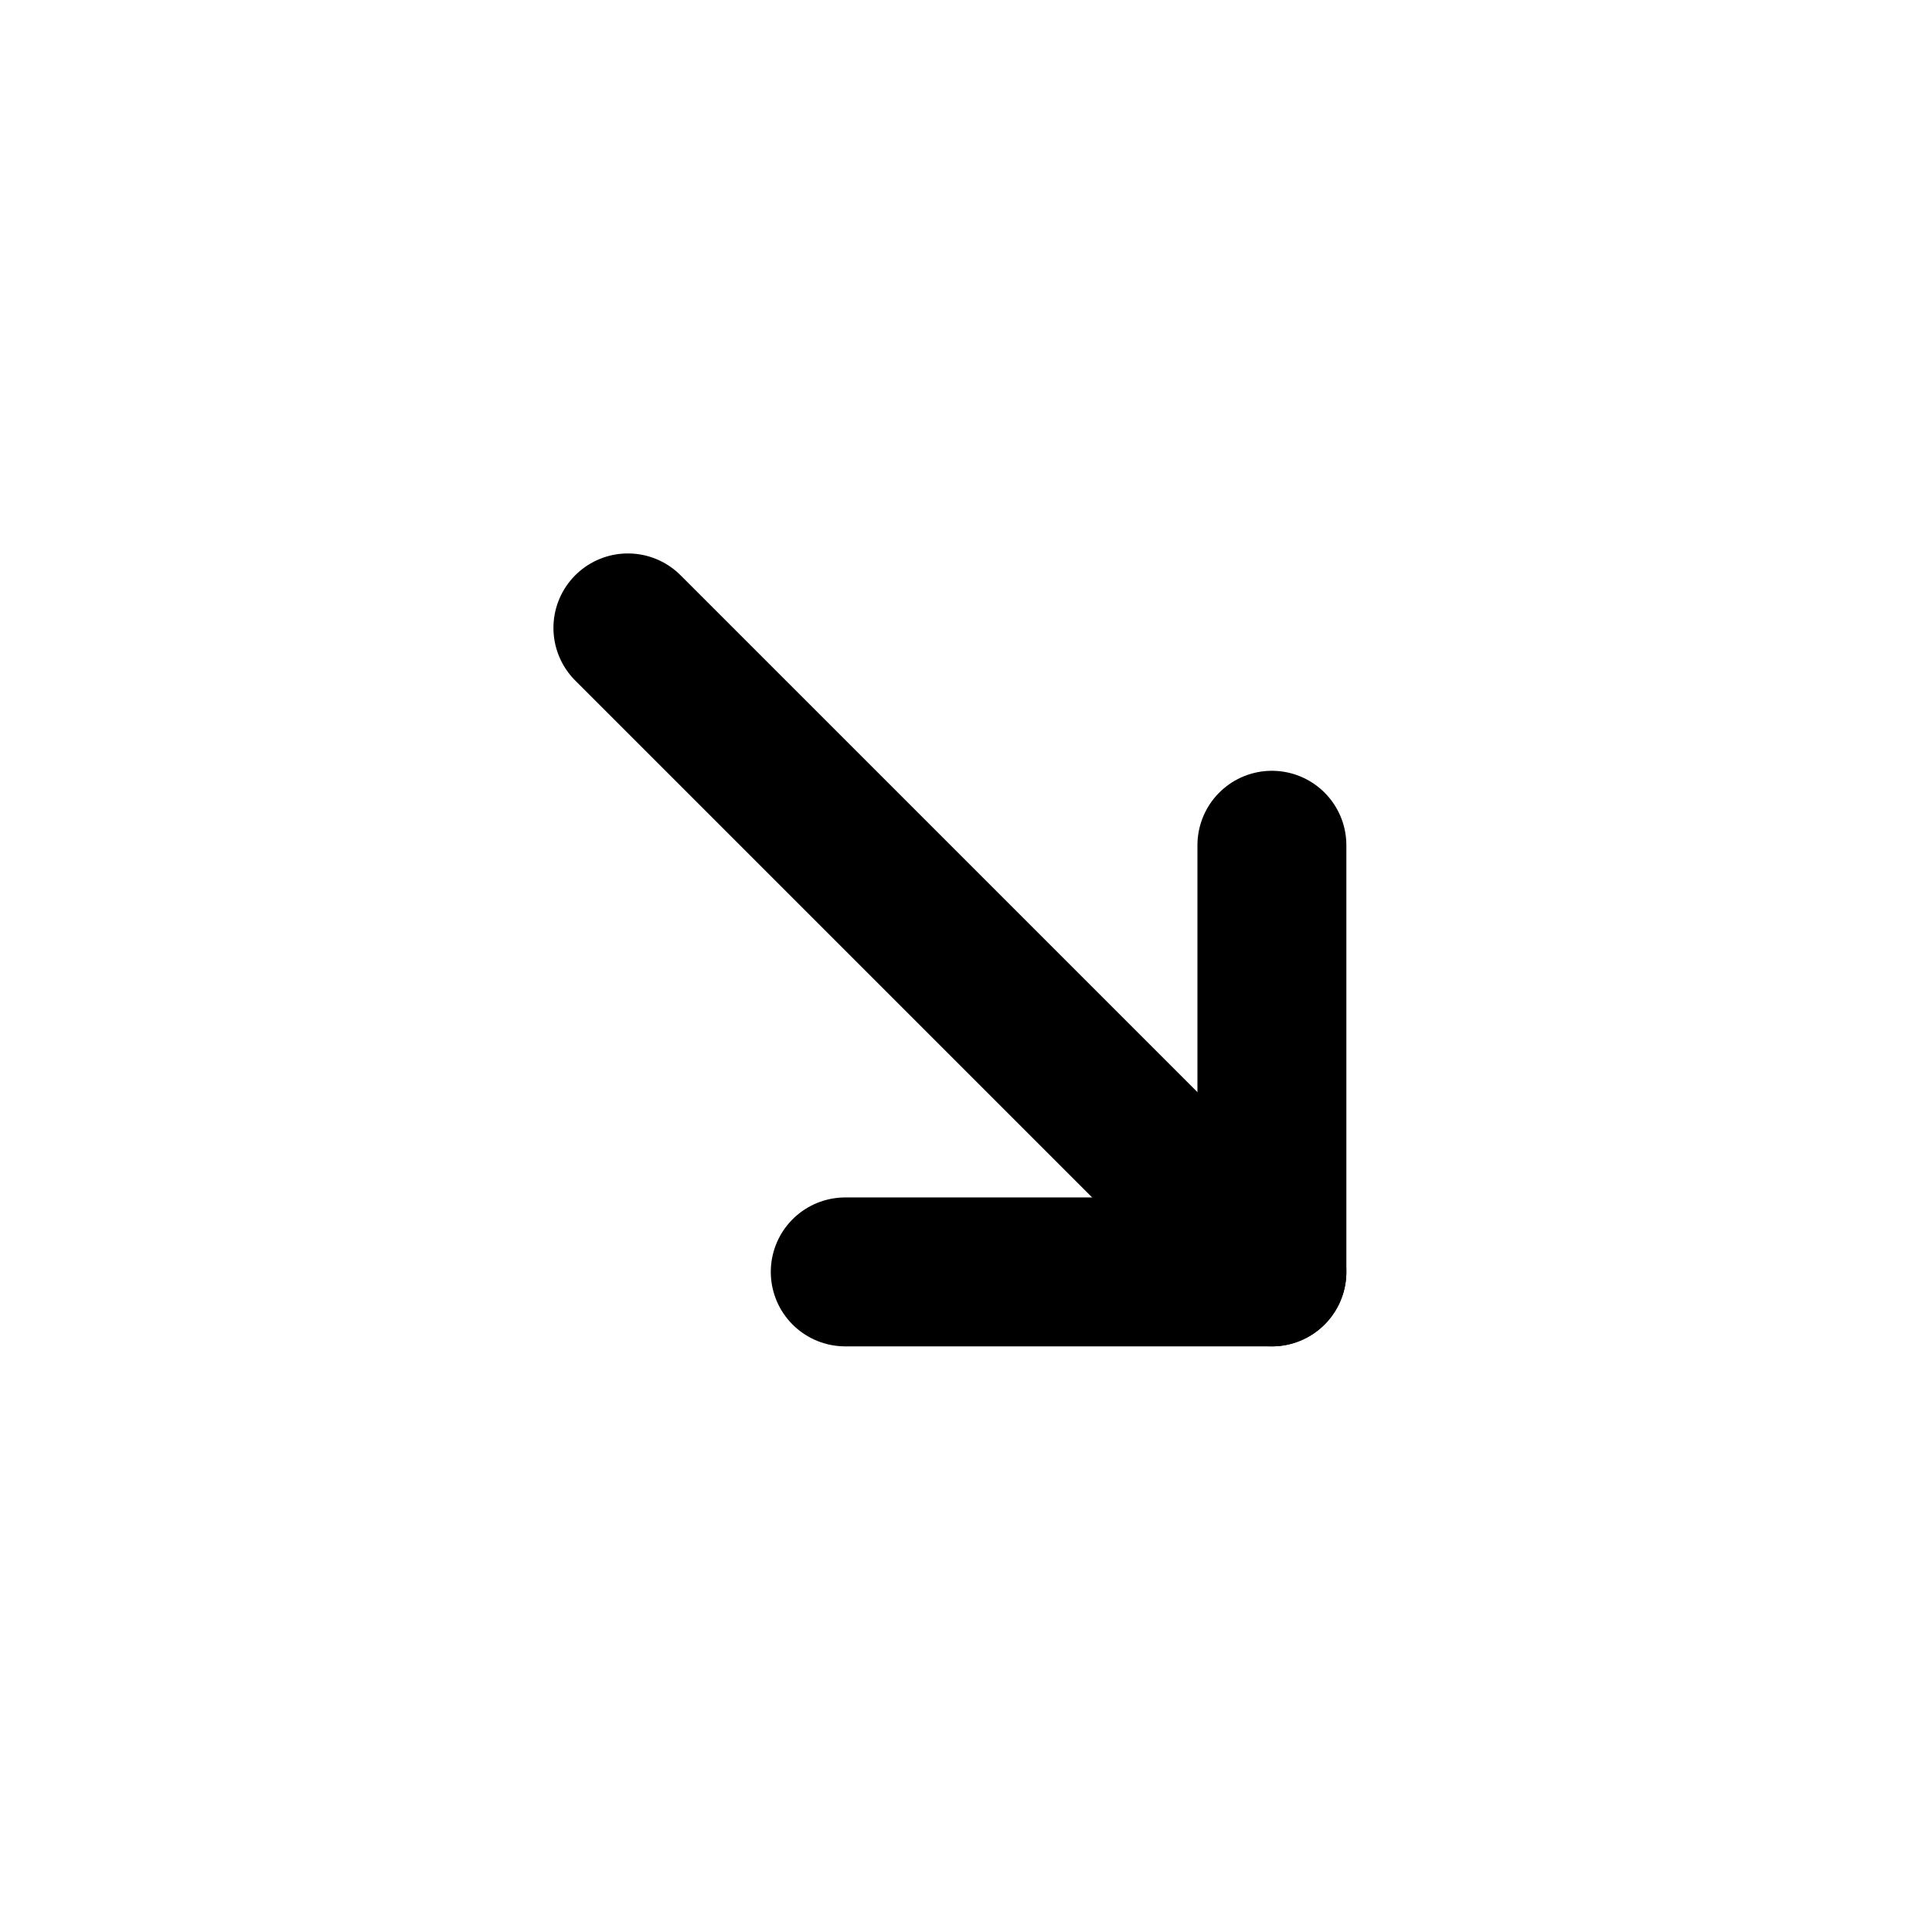
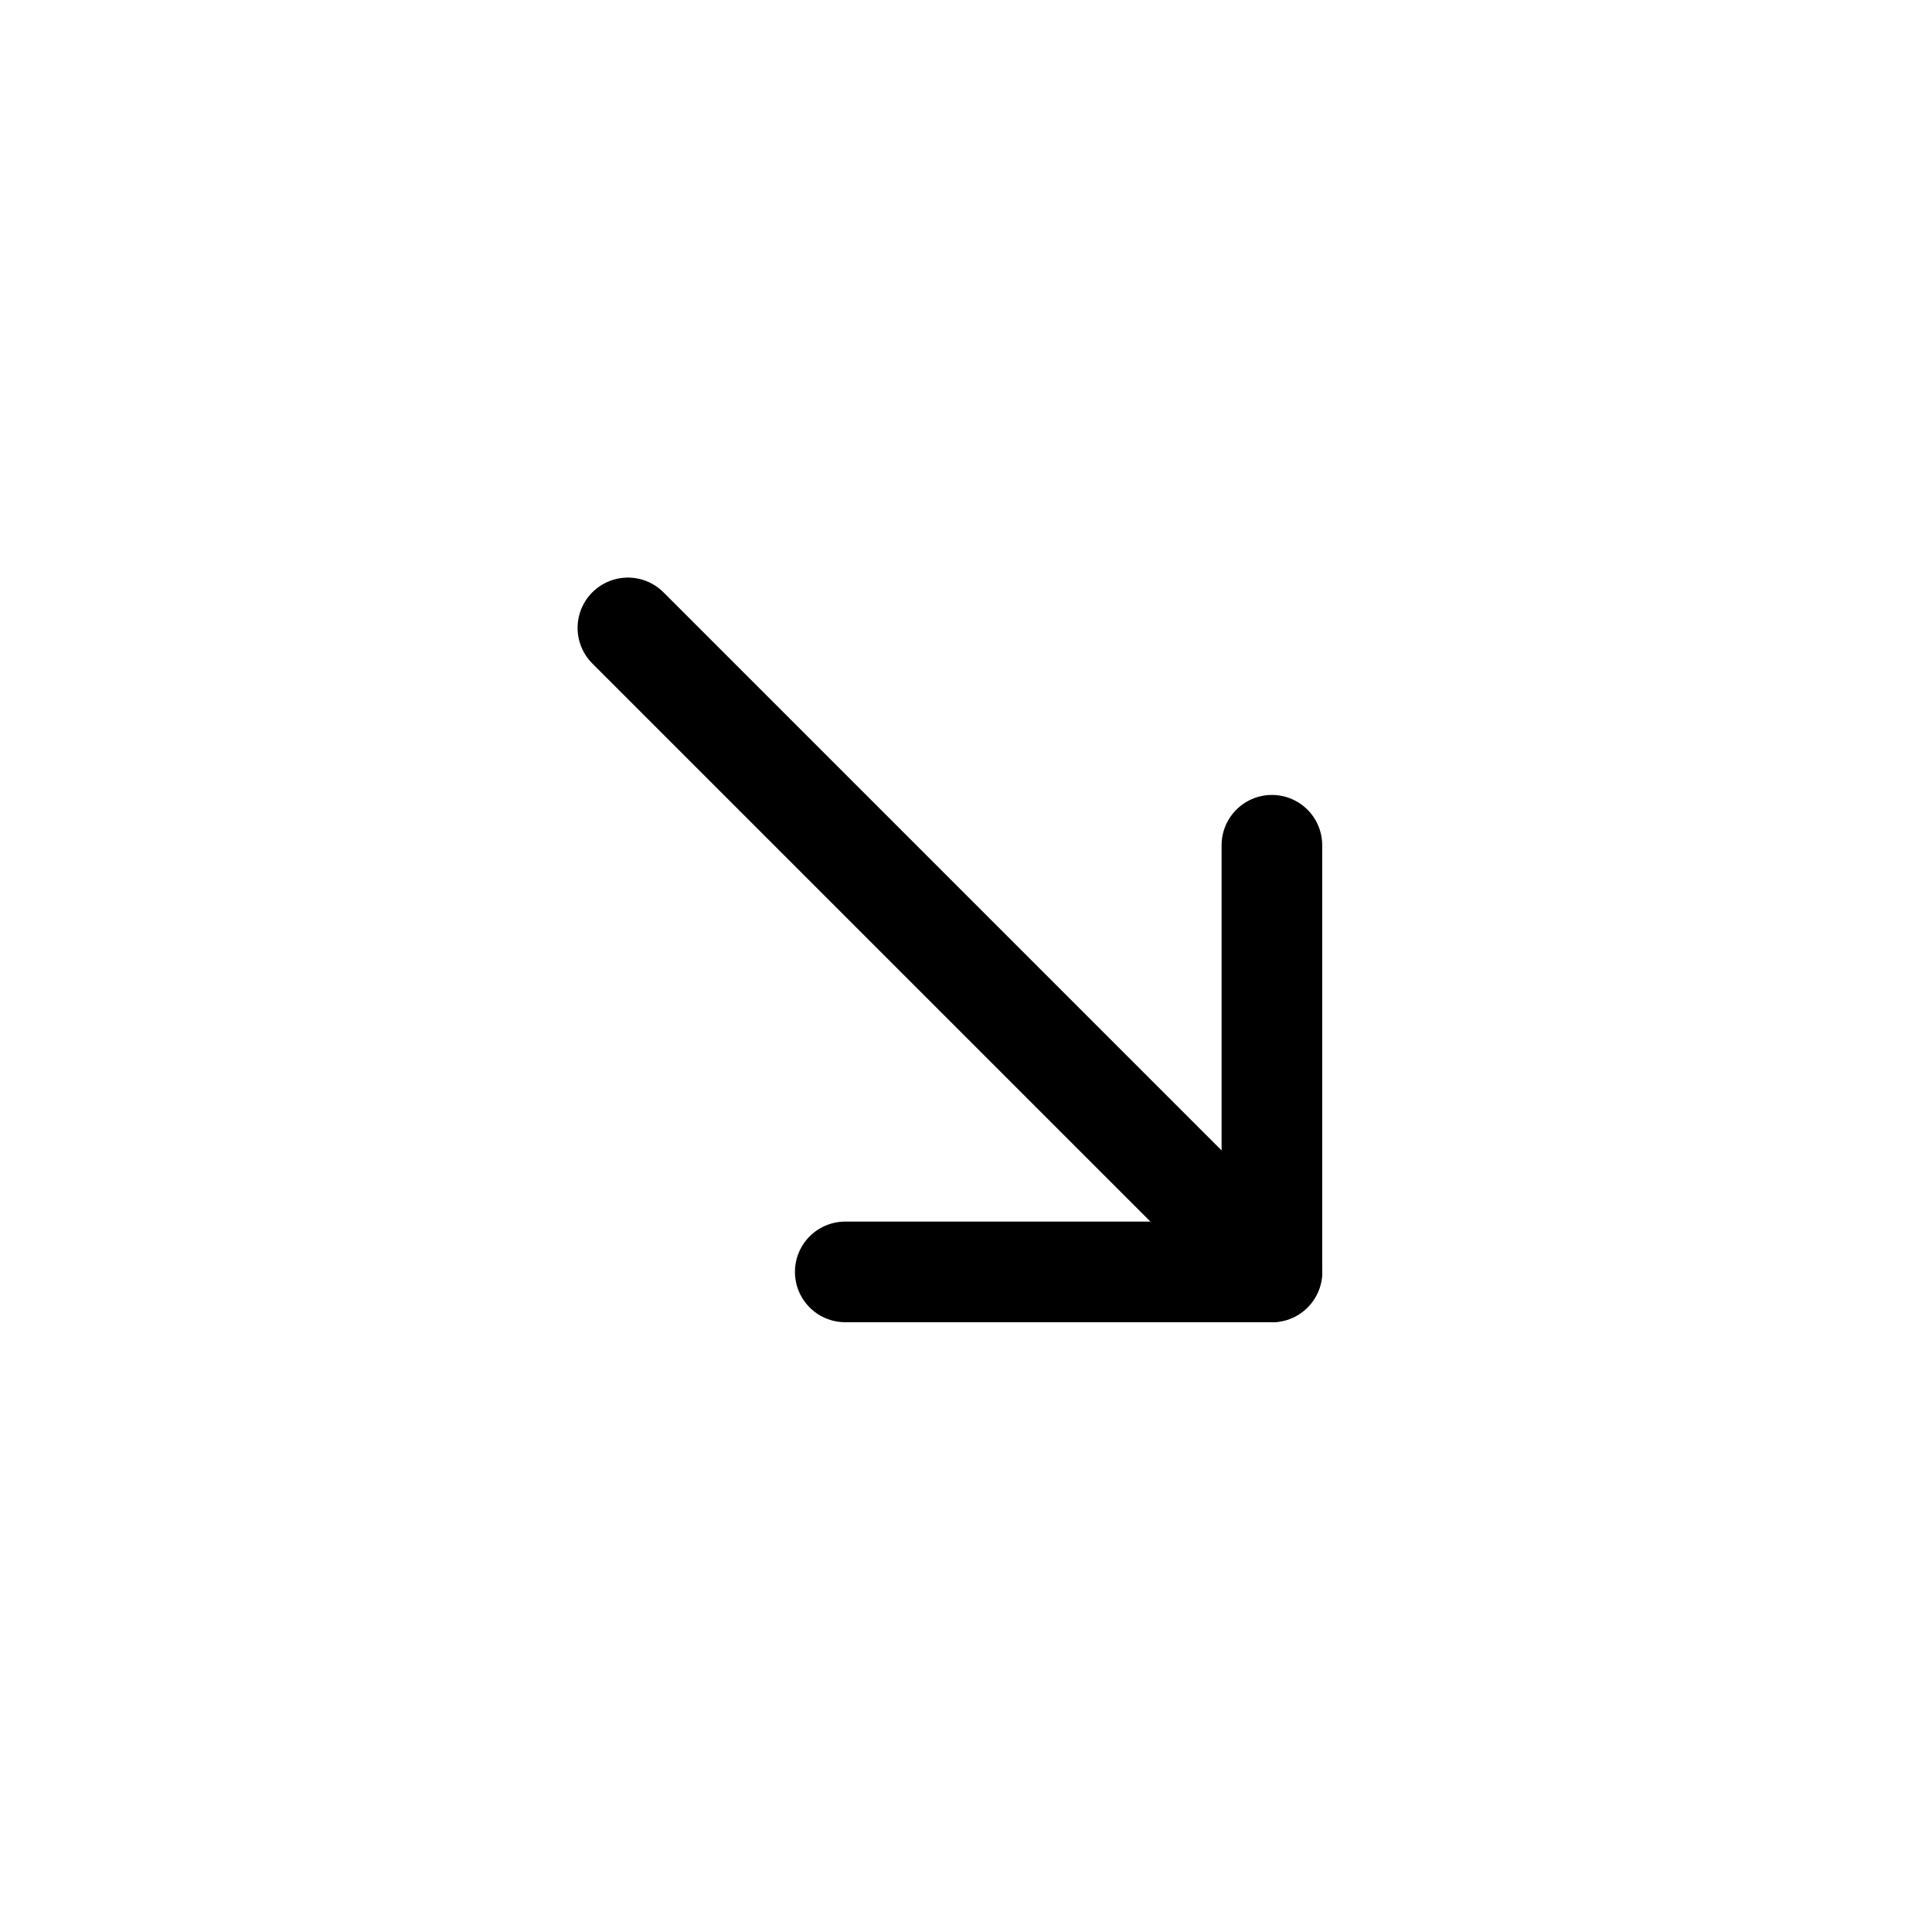
<svg xmlns="http://www.w3.org/2000/svg" viewBox="0 0 24 24" width="24" height="24" fill="none" aria-hidden="true">
-   <path d="M7.8 7.8 L15.8 15.8" stroke="currentColor" stroke-width="1.85" stroke-linecap="round" stroke-linejoin="round" fill="none" />
-   <path d="M15.8 10.5 L15.8 15.8 L10.5 15.8" stroke="currentColor" stroke-width="1.85" stroke-linecap="round" stroke-linejoin="round" fill="none" />
+   <path d="M7.8 7.8 L15.8 15.8" stroke="currentColor" stroke-width="1.25" stroke-linecap="round" stroke-linejoin="round" fill="none" />
+   <path d="M15.8 10.5 L15.8 15.8 L10.5 15.8" stroke="currentColor" stroke-width="1.25" stroke-linecap="round" stroke-linejoin="round" fill="none" />
</svg>
